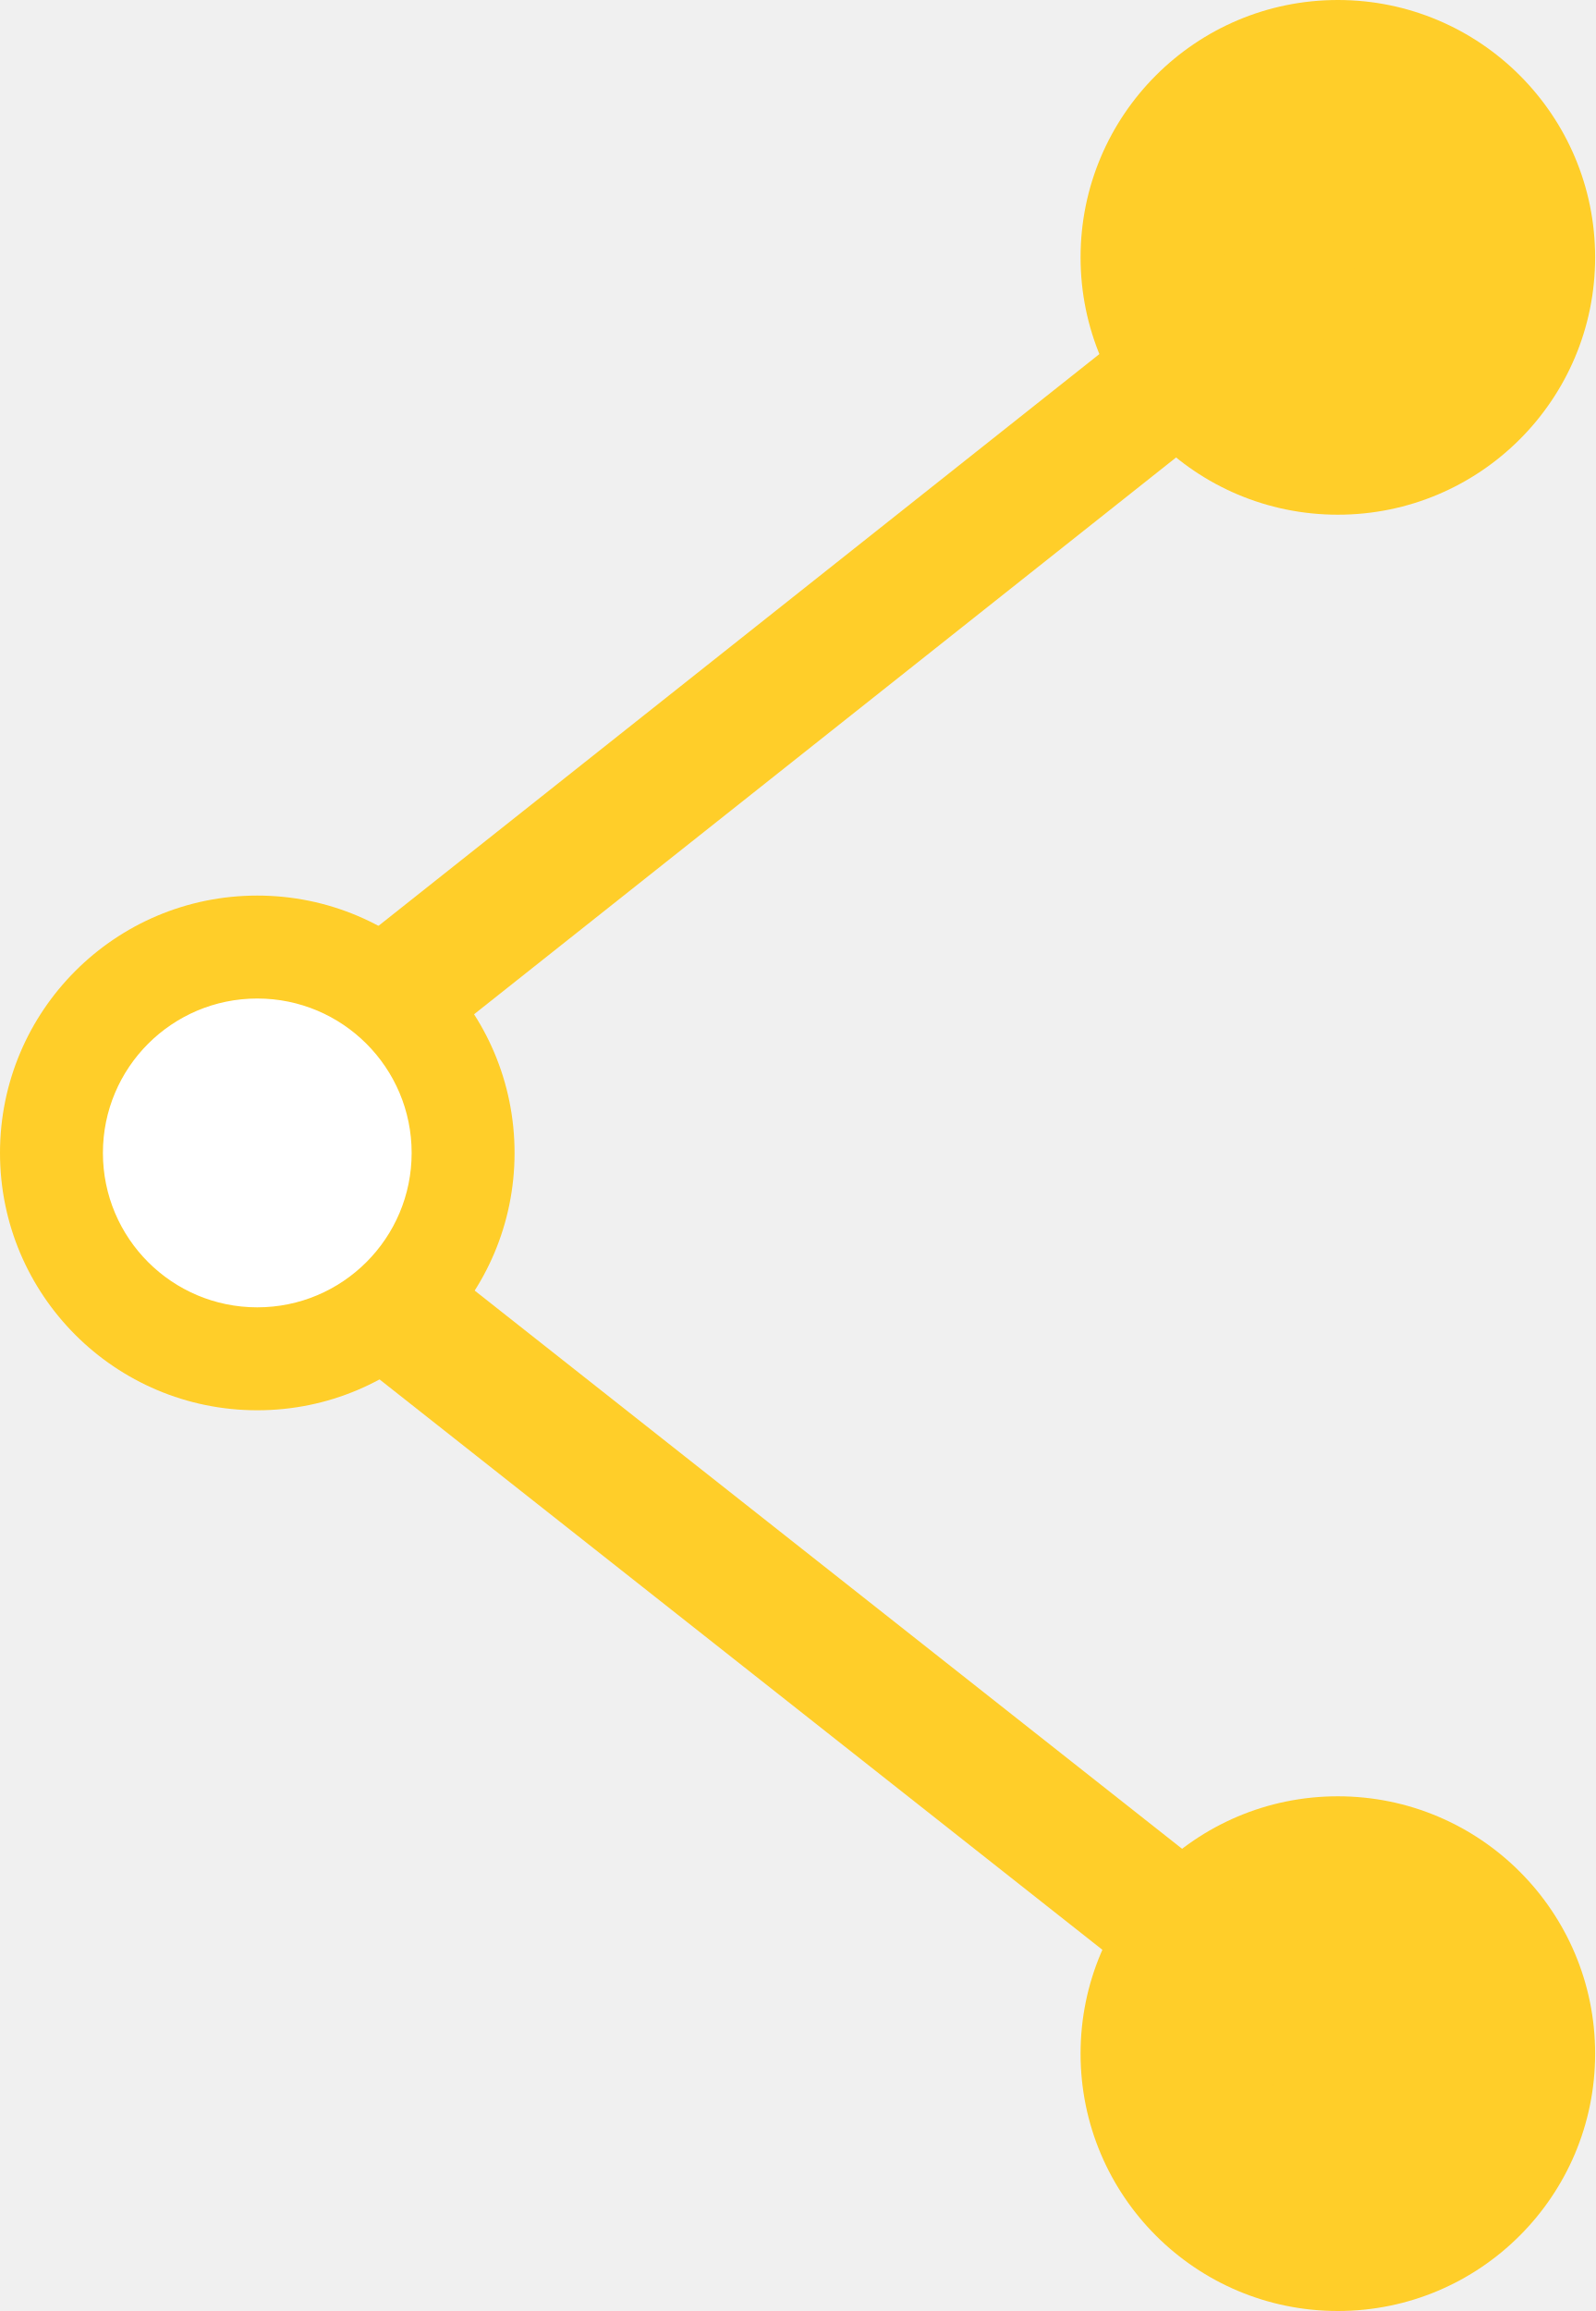
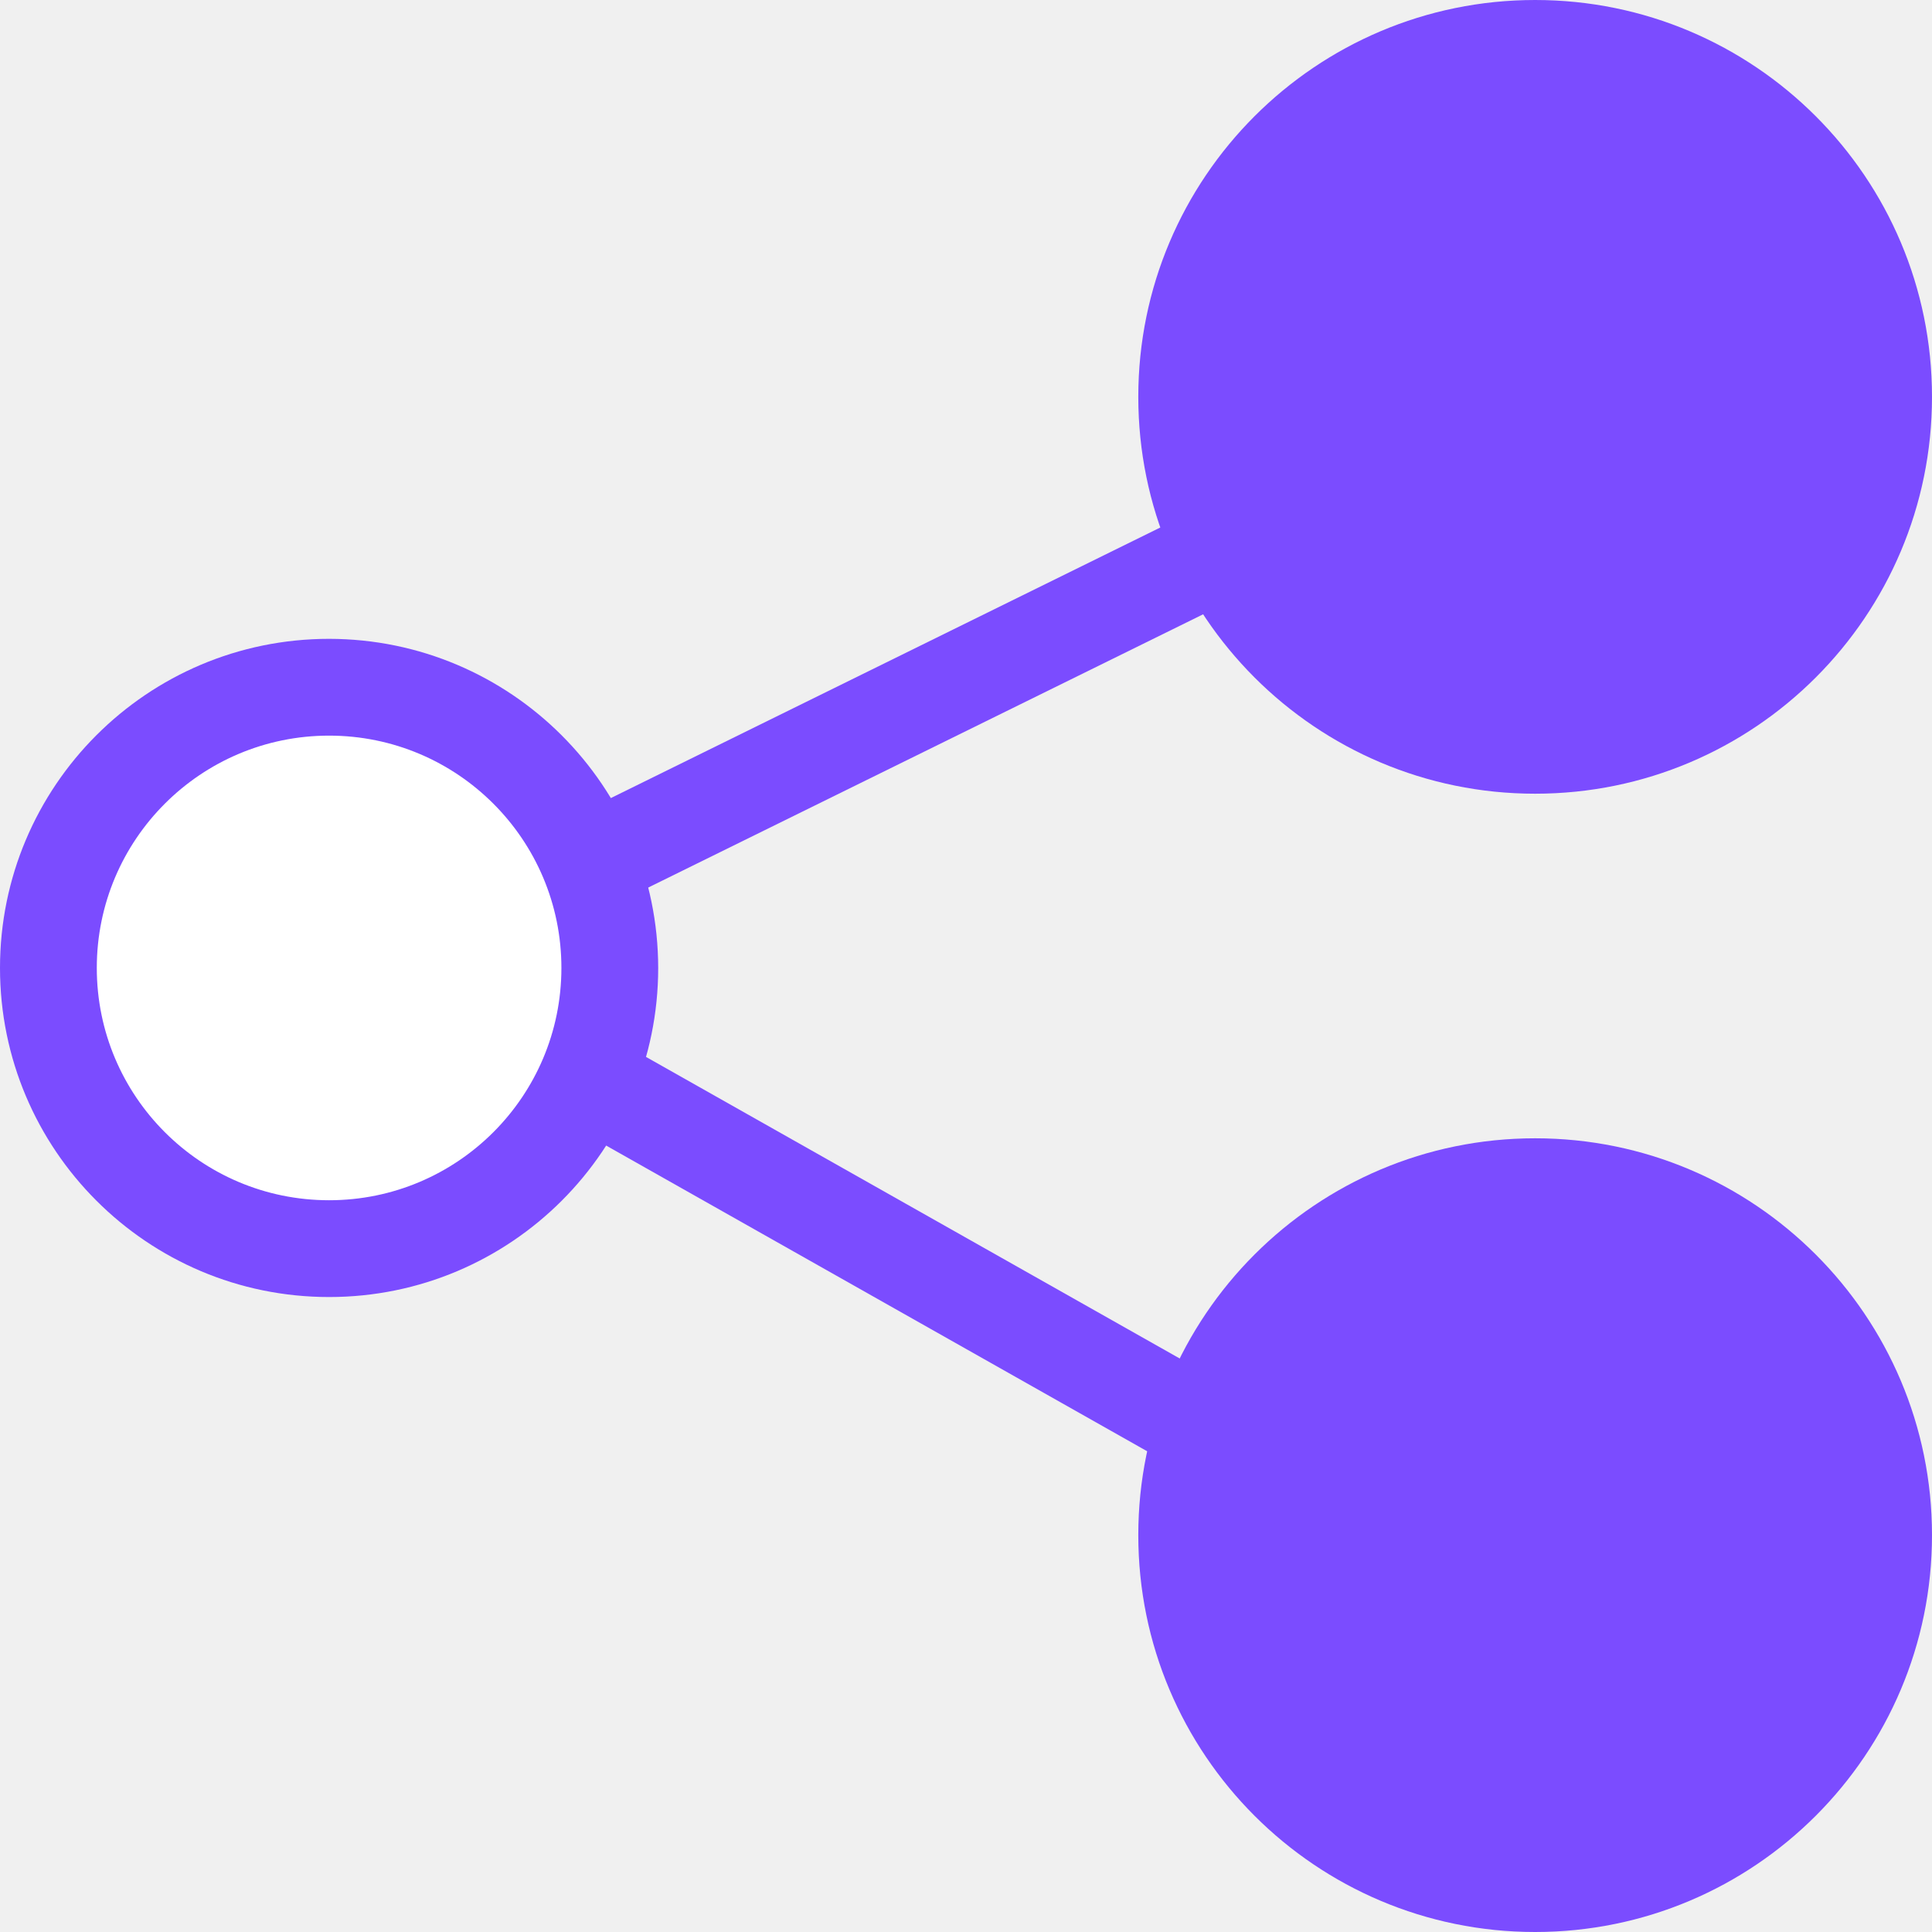
- <svg xmlns="http://www.w3.org/2000/svg" id="레이어_1" data-name="레이어 1" viewBox="0 0 310 449">
+ <svg xmlns="http://www.w3.org/2000/svg" id="레이어_1" data-name="레이어 1" viewBox="0 0 499 499">
  <defs>
-     <style>.cls-1{fill:#ffce29;}.cls-2{fill:none;stroke:#ffce29;stroke-miterlimit:10;stroke-width:25px;}.cls-3{fill:#fff;}</style>
+     <style>.cls-1{fill:#7b4cff;}.cls-2{fill:none;stroke:#7b4cff;stroke-miterlimit:10;stroke-width:25px;}.cls-3{fill:#fff;}</style>
  </defs>
-   <rect class="cls-1" x="210" width="100" height="100" rx="50" />
-   <rect class="cls-1" x="210" y="349" width="100" height="100" rx="50" />
-   <path class="cls-2" d="M349.5,76.2,146.2,237.4a18.8,18.8,0,0,0,.1,29.5L349.5,427.2" transform="translate(-89.5 -28.2)" />
-   <circle class="cls-3" cx="50" cy="224" r="40" />
-   <path class="cls-1" d="M139.5,222.2a30,30,0,1,1-30,30,30,30,0,0,1,30-30m0-20h0a50,50,0,0,0-50,50h0a50,50,0,0,0,50,50h0a50,50,0,0,0,50-50h0a50,50,0,0,0-50-50Z" transform="translate(-89.5 -28.2)" />
+   <circle class="cls-1" cx="396.5" cy="102.5" r="102.5" />
+   <circle class="cls-1" cx="396.5" cy="396.5" r="102.5" />
+   <polyline class="cls-2" points="396.5 102.5 99 249 396.5 417.1" />
+   <circle class="cls-3" cx="85" cy="250" r="72.5" />
+   <path class="cls-1" d="M85,191a60,60,0,1,1-60,60,60,60,0,0,1,60-60m0-25a85,85,0,1,0,85,85,85.1,85.1,0,0,0-85-85Z" transform="translate(0 -1)" />
</svg>
